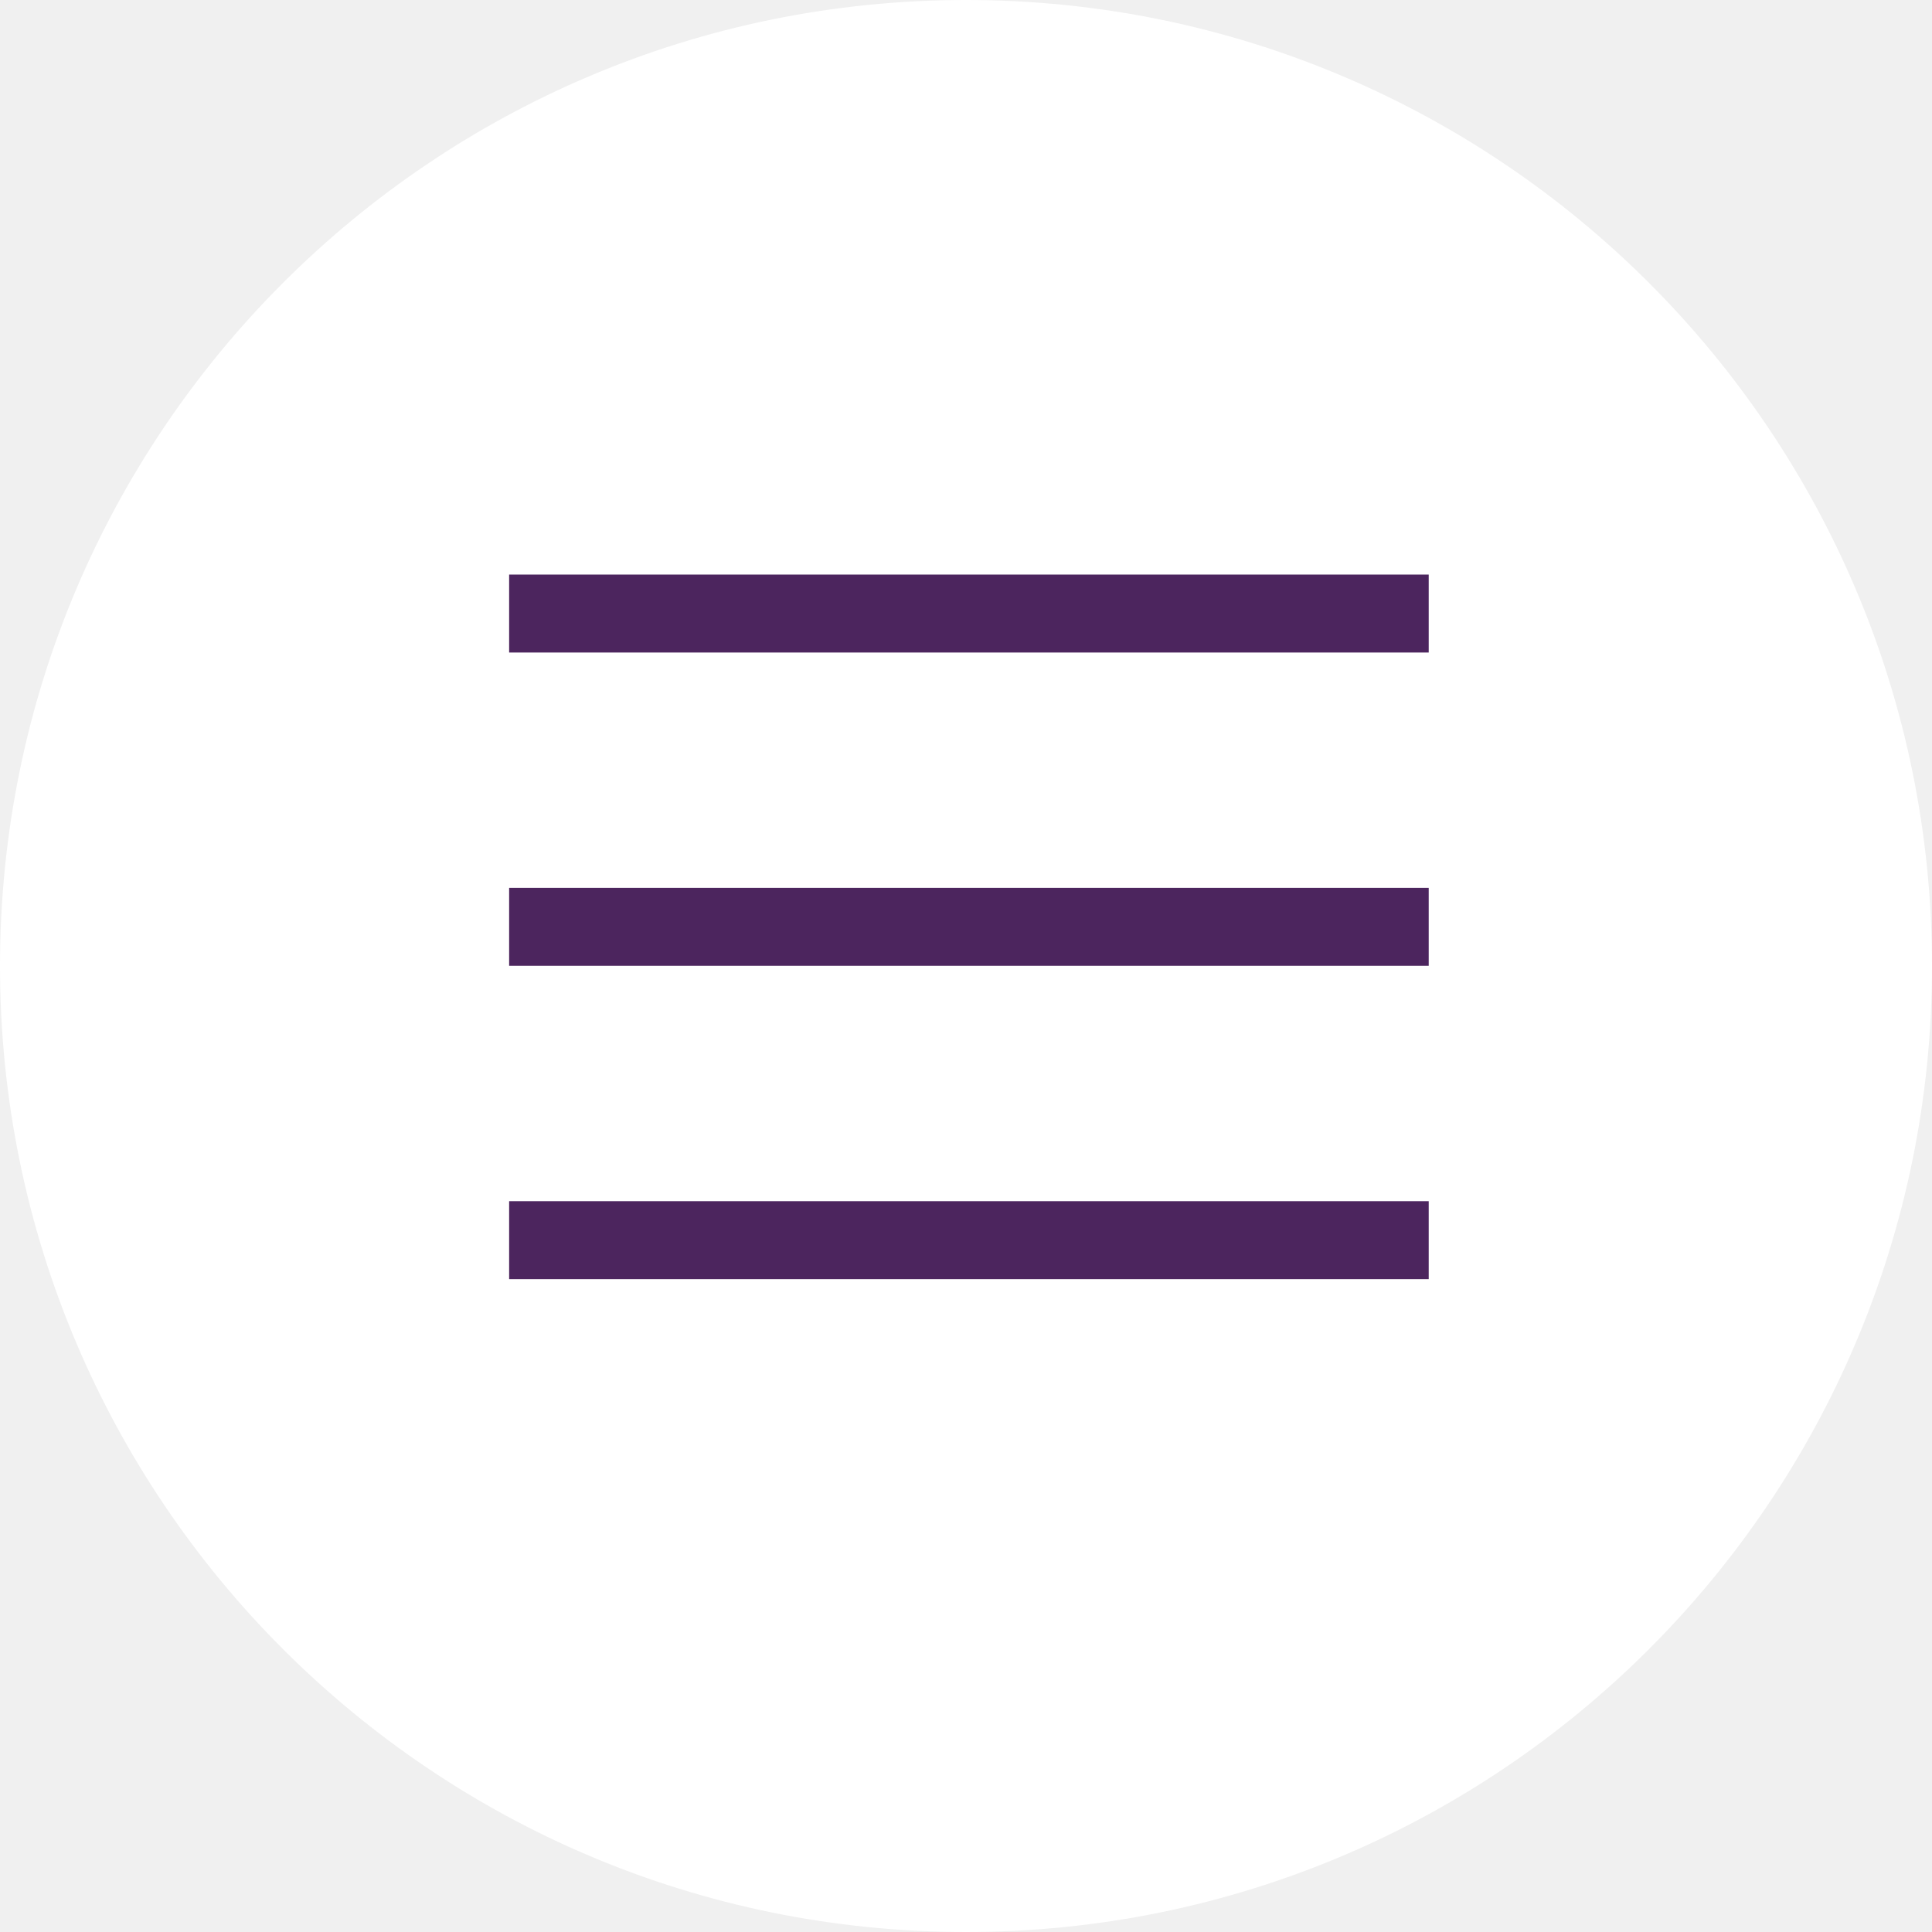
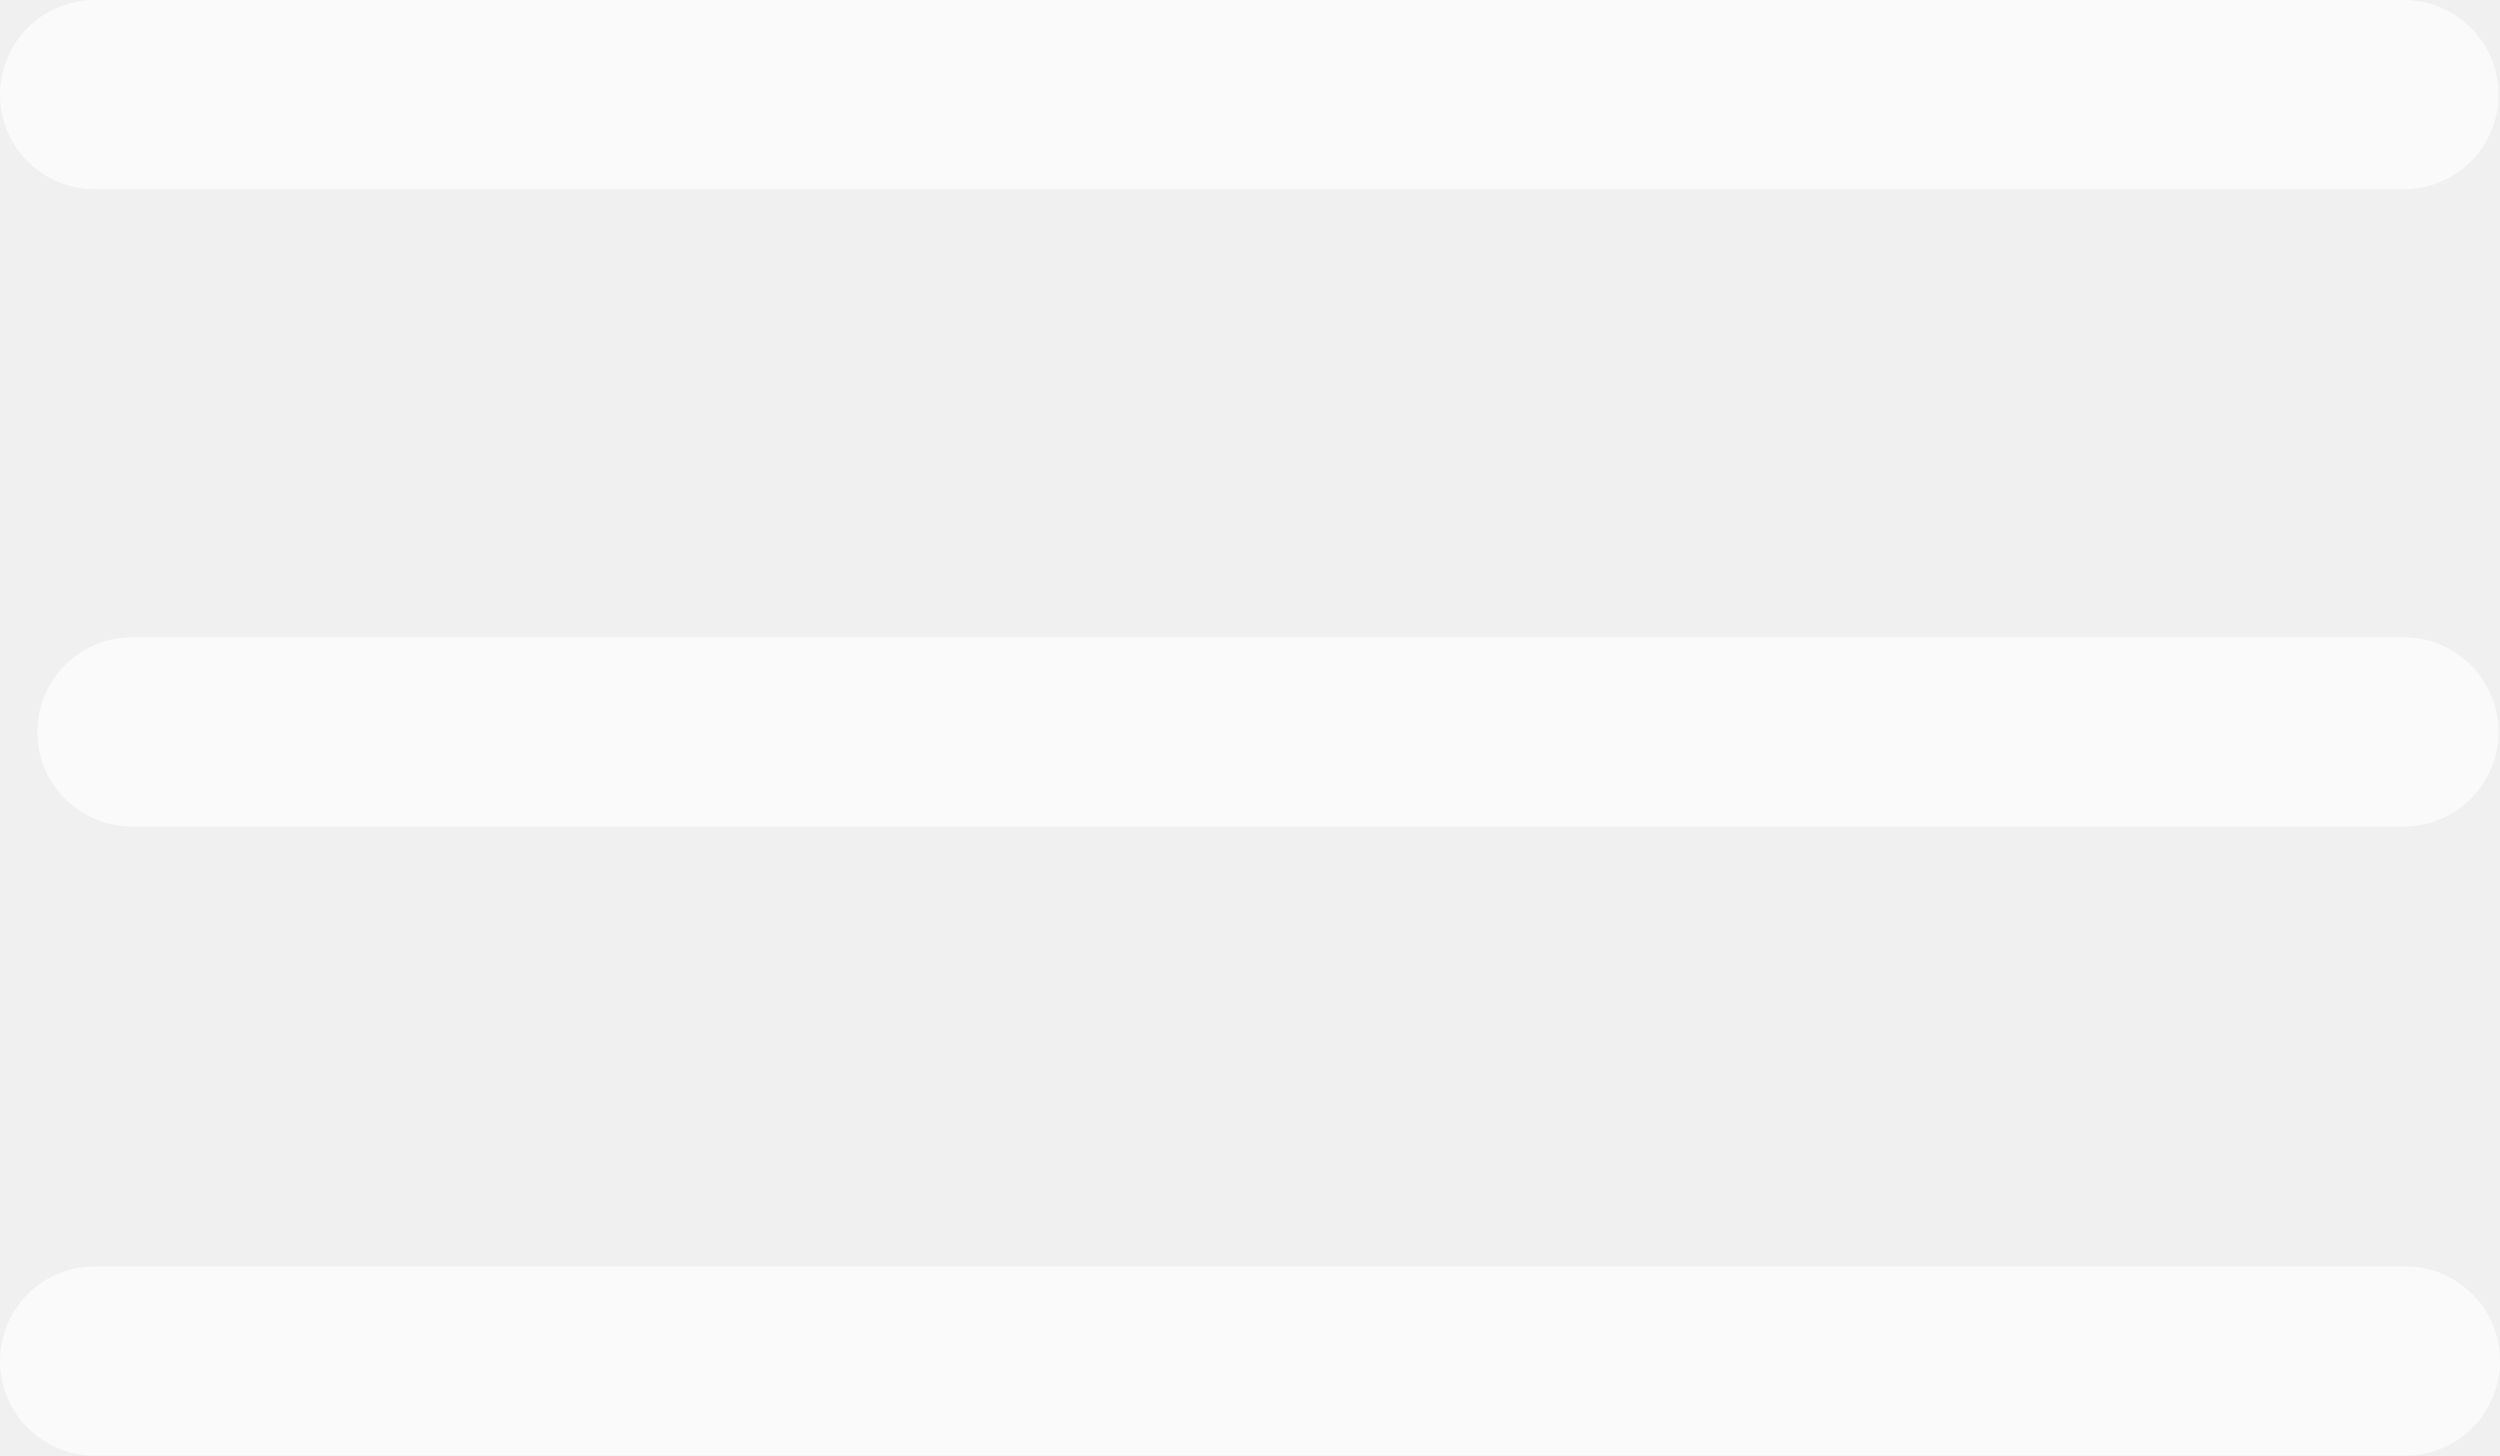
- <svg xmlns="http://www.w3.org/2000/svg" width="49.57" height="49.57" viewBox="0 0 49.57 49.57">
-   <g id="burger-menu" transform="translate(-1559 -122)">
-     <circle id="Ellipse_92" data-name="Ellipse 92" cx="24.785" cy="24.785" r="24.785" transform="translate(1559 122)" fill="#fff" />
-     <line id="Line_1" data-name="Line 1" x2="23.594" transform="translate(1572.063 137.742)" fill="none" stroke="#4c255e" stroke-width="2" />
-     <line id="Line_1-2" data-name="Line 1" x2="23.594" transform="translate(1572.063 145.78)" fill="none" stroke="#4c255e" stroke-width="2" />
-     <path id="Path_13" data-name="Path 13" d="M0,0H23.594" transform="translate(1572.063 153.819)" fill="none" stroke="#4c255e" stroke-width="2" />
+ <svg xmlns="http://www.w3.org/2000/svg" width="66.061" height="38.462" viewBox="0 0 66.061 38.462">
+   <g id="burger-menu" transform="translate(-270 -21.697)">
+     <line id="Line_16" data-name="Line 16" x2="61.022" transform="translate(272.5 24.197)" fill="none" stroke="#fafafa" stroke-linecap="round" stroke-width="5" />
+     <line id="Line_16-2" data-name="Line 16" x2="60.037" transform="translate(273.485 41.037)" fill="none" stroke="#fafafa" stroke-linecap="round" stroke-width="5" />
+     <line id="Line_16-3" data-name="Line 16" x2="61.061" transform="translate(272.5 57.66)" fill="none" stroke="#fafafa" stroke-linecap="round" stroke-width="5" />
  </g>
</svg>
